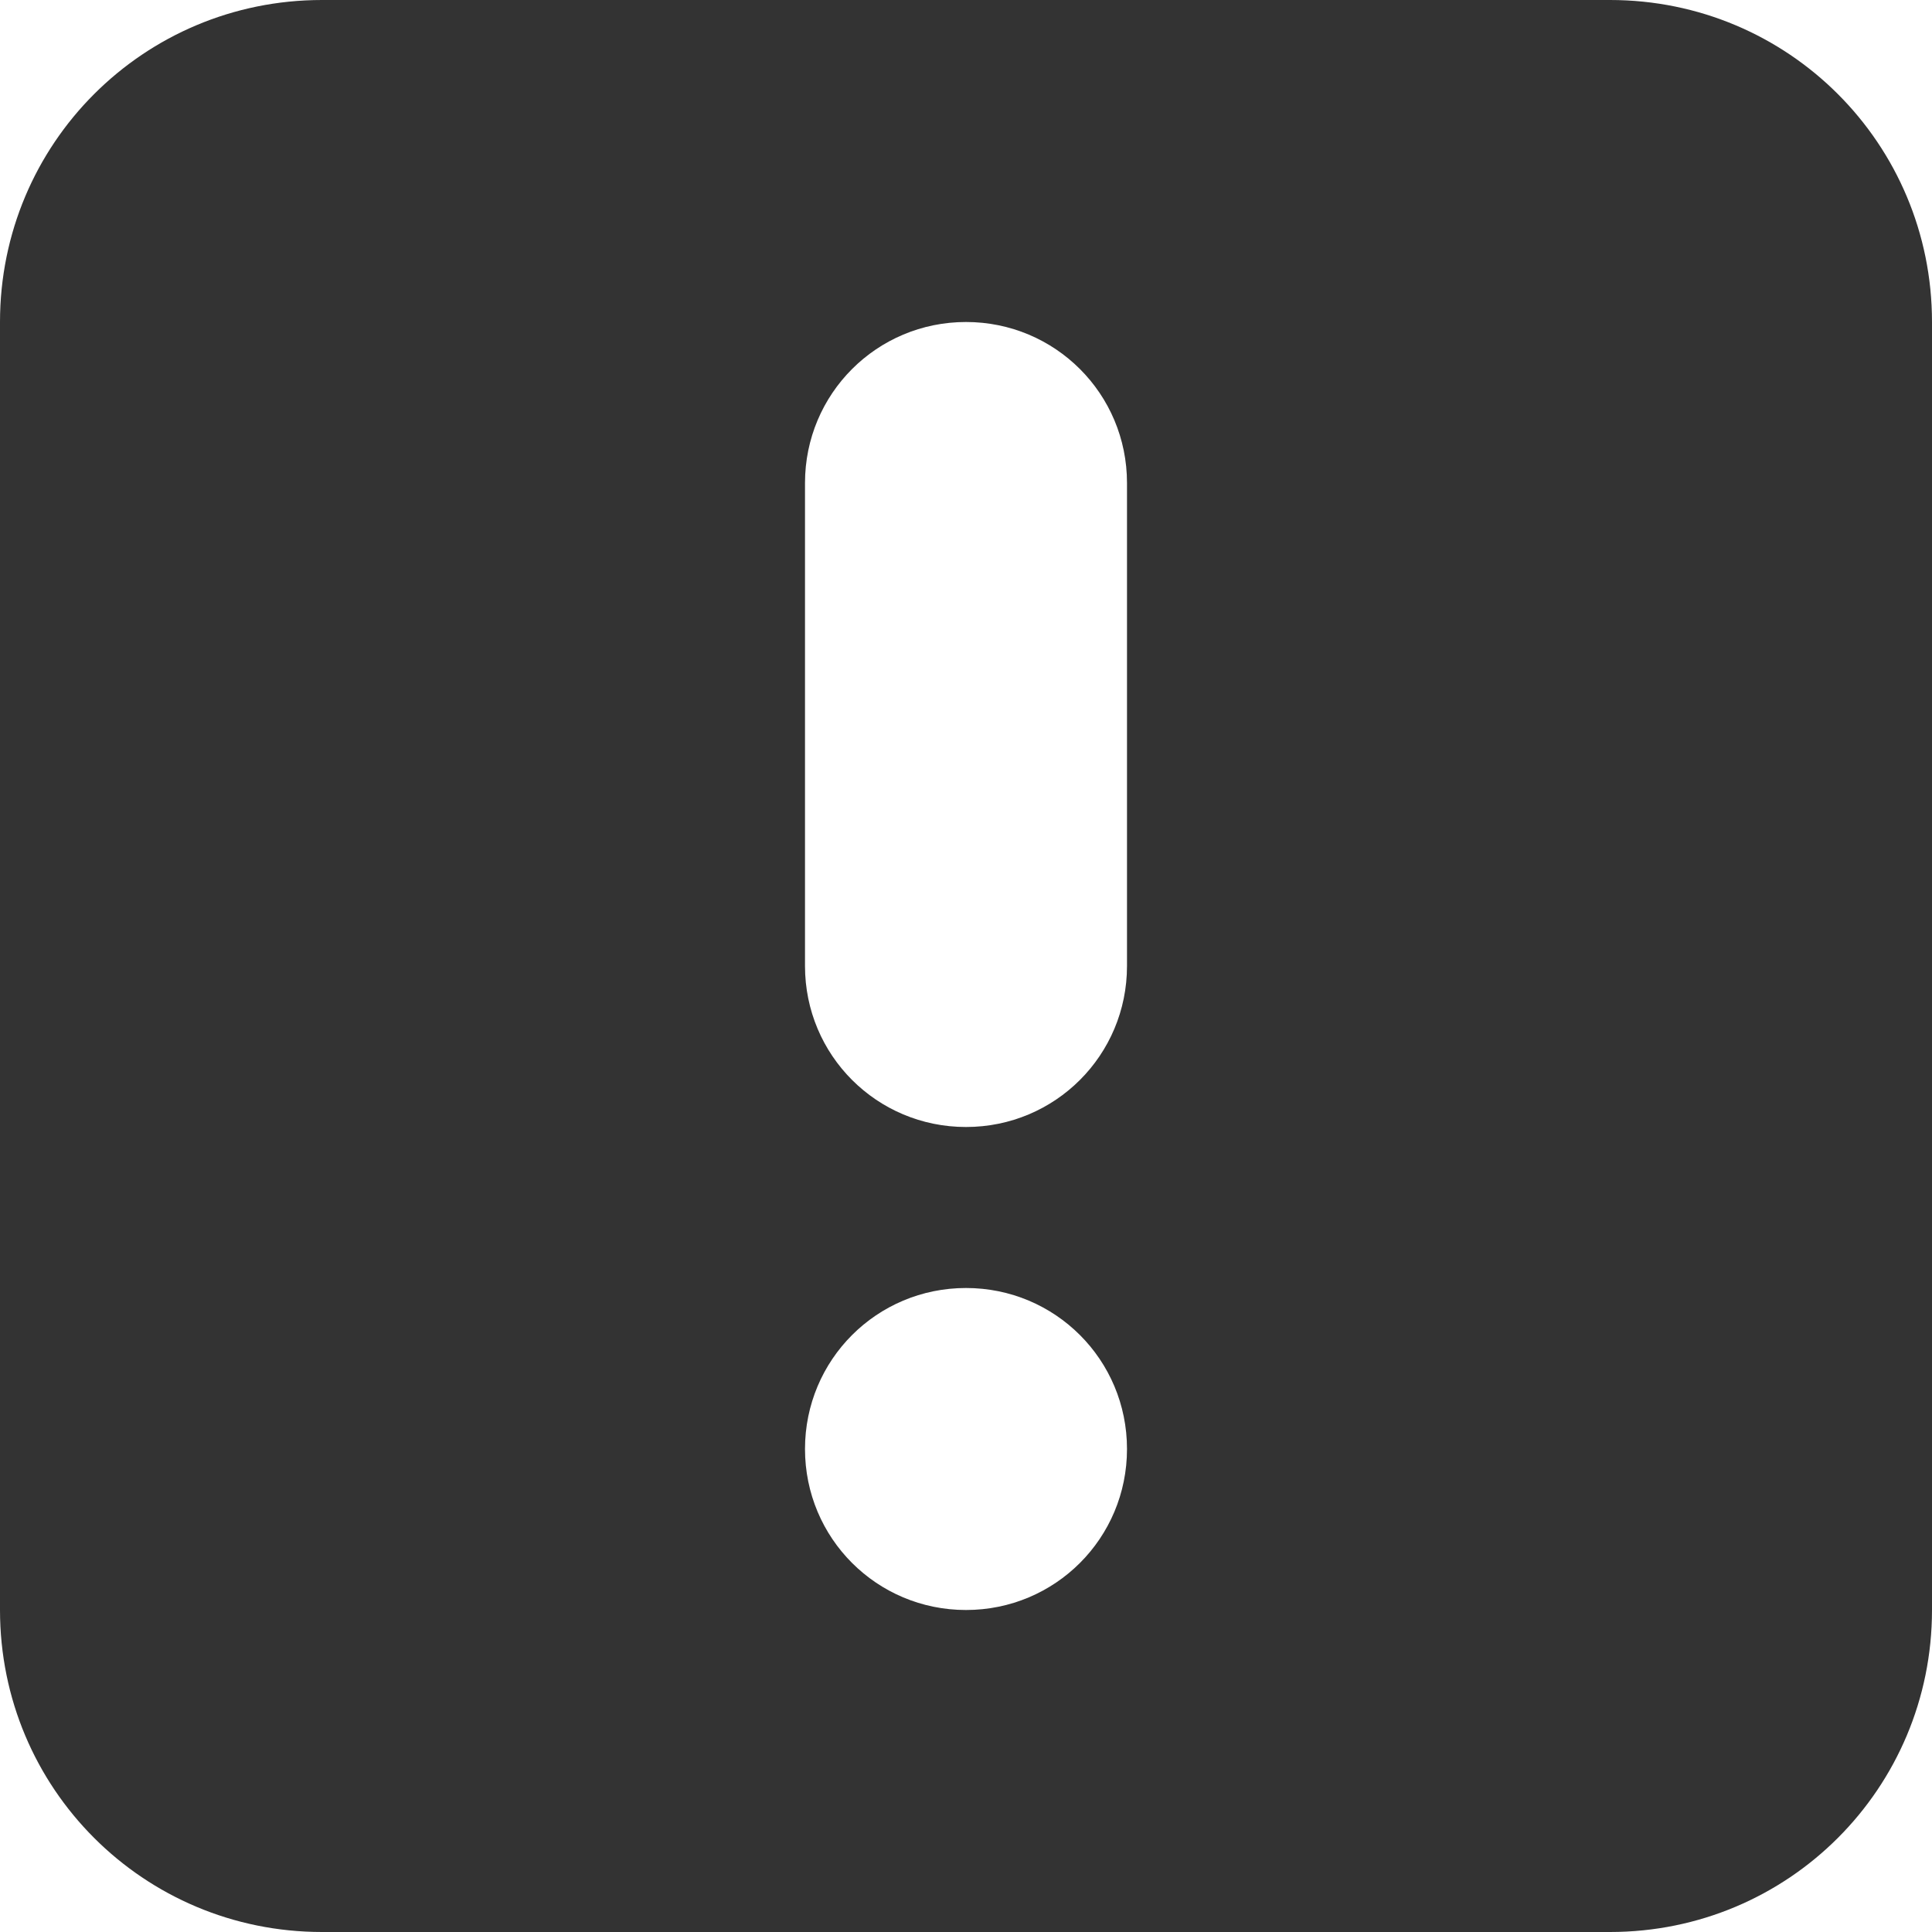
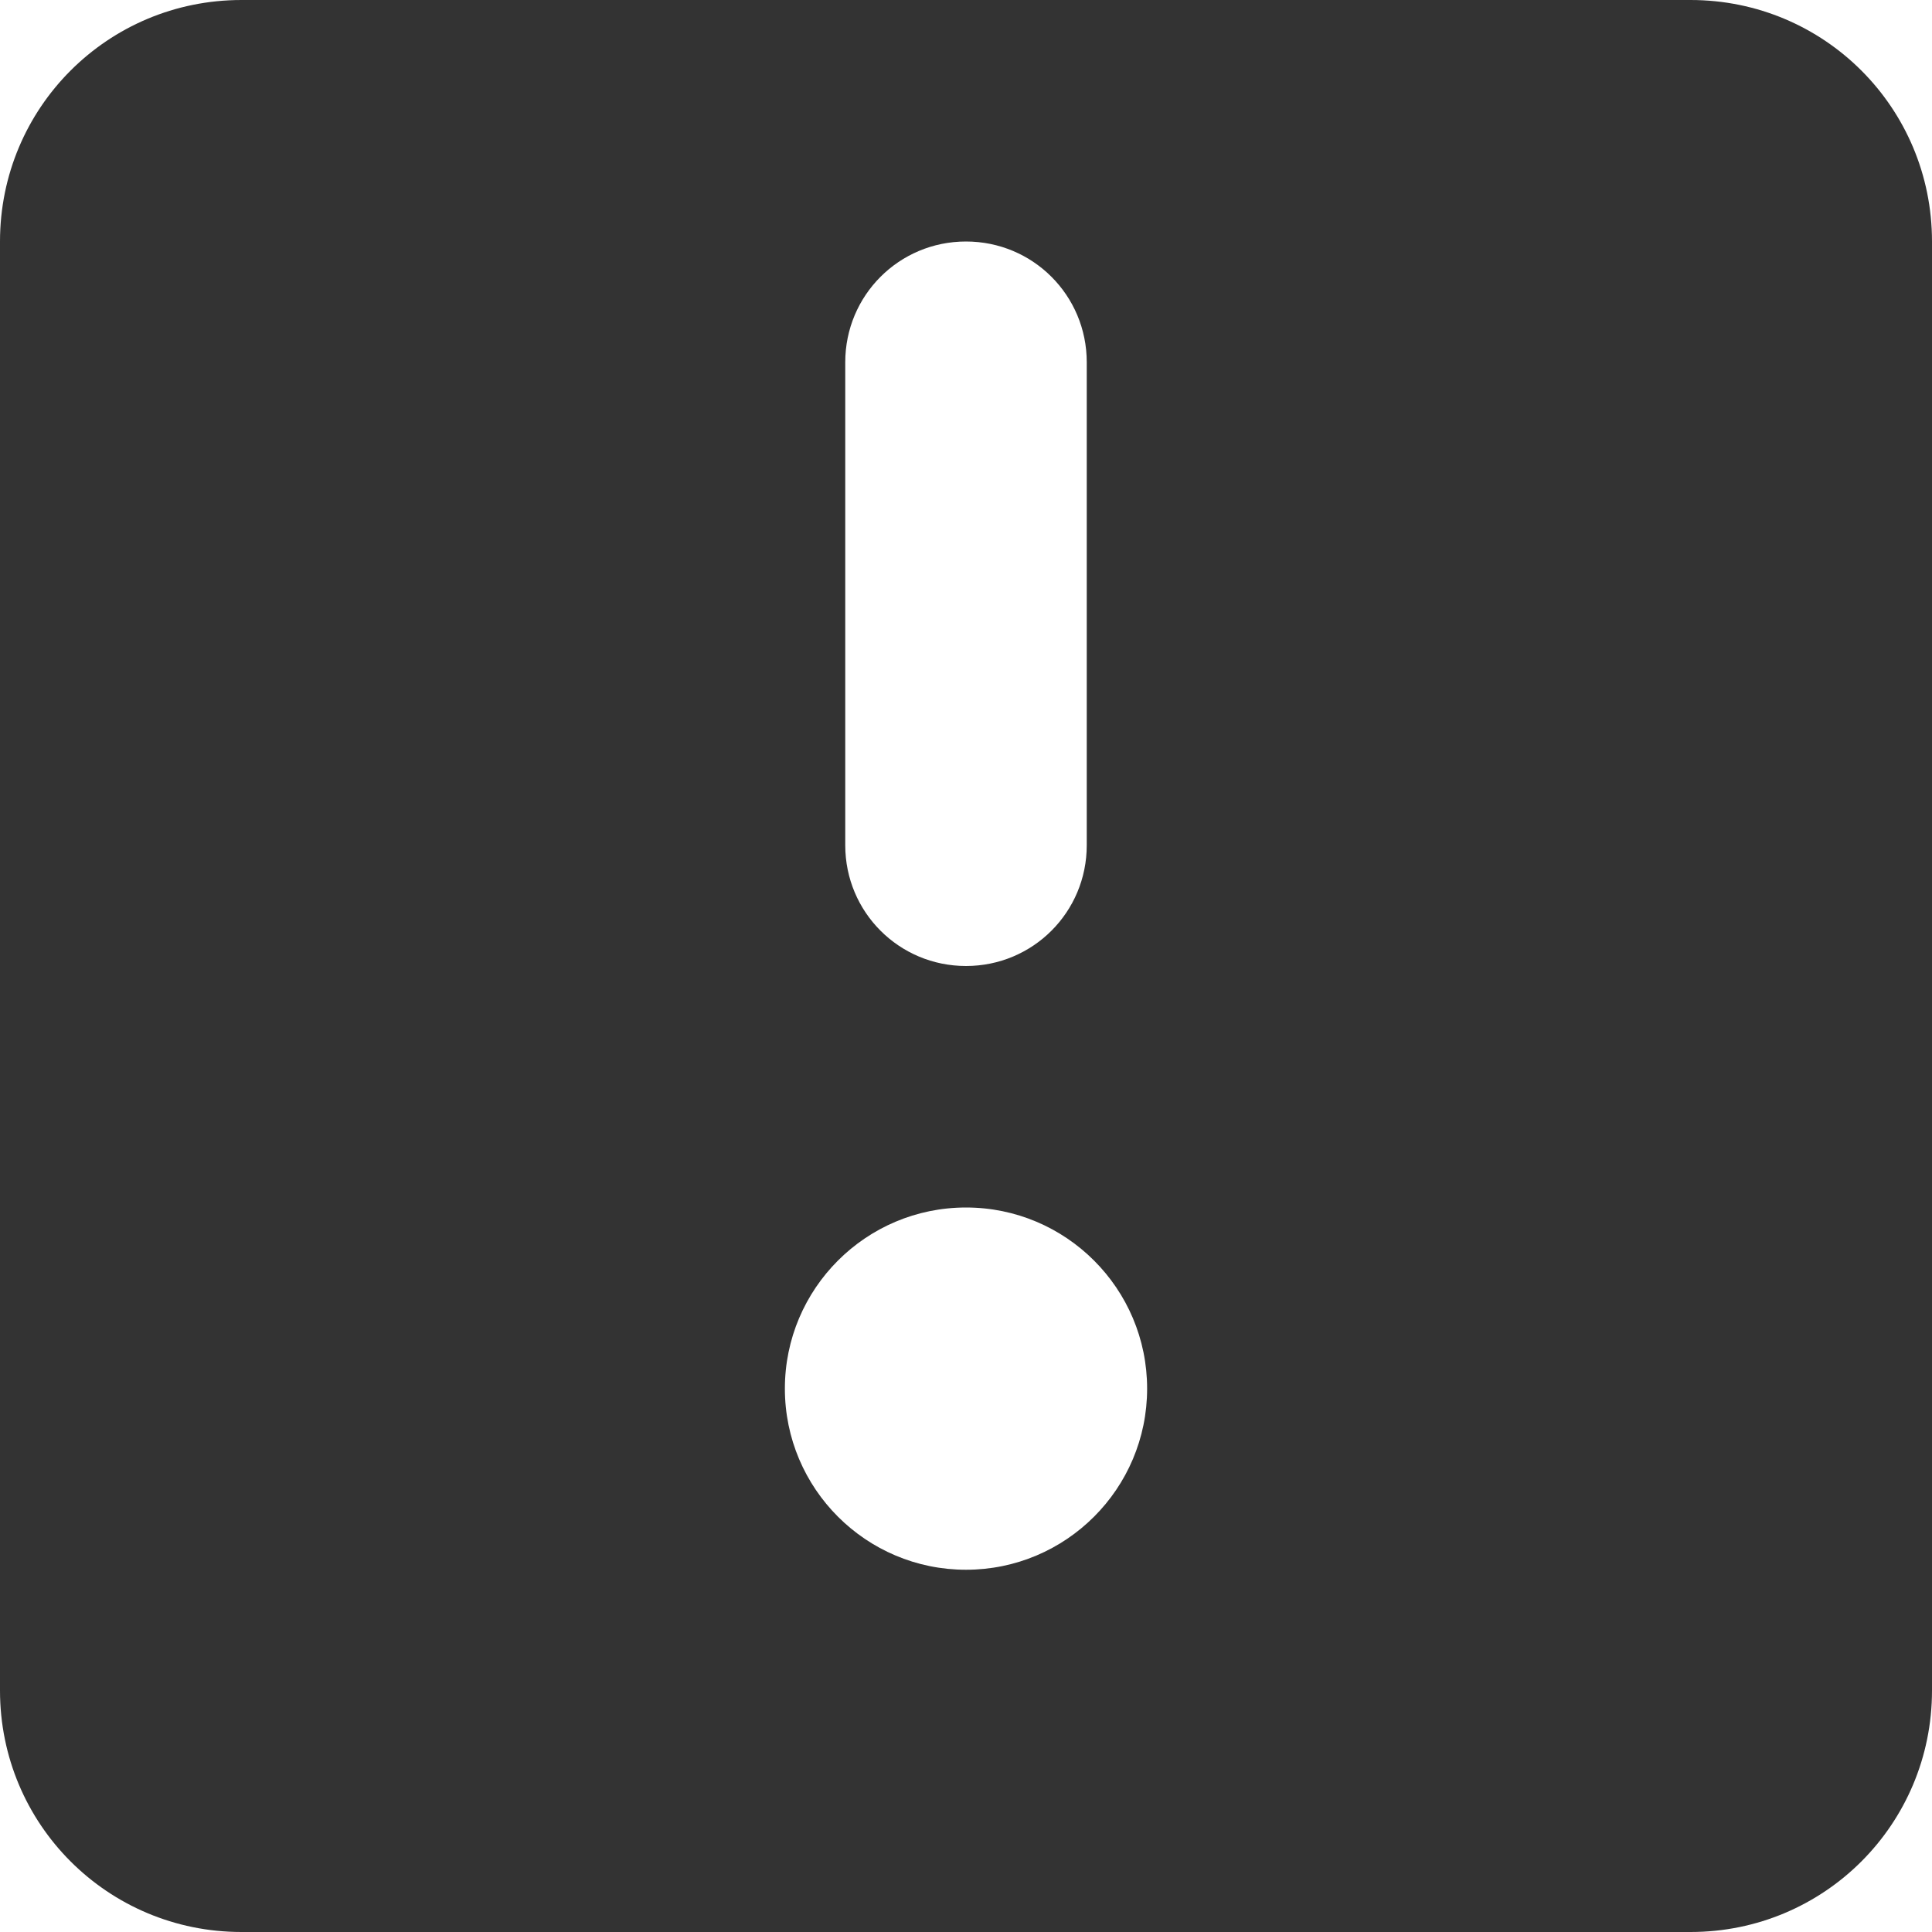
- <svg xmlns="http://www.w3.org/2000/svg" id="svg3864" version="1.1" width="12" height="12">
+ <svg xmlns="http://www.w3.org/2000/svg" id="svg3864" version="1.1" width="16" height="16">
  <defs id="defs3868" />
-   <path style="color:#000000;fill:#333333;fill-opacity:1;fill-rule:nonzero;stroke:none;stroke-width:1;marker:none;visibility:visible;display:inline;overflow:visible;enable-background:accumulate" d="M 2 0 C 0.892 0 0 0.892 0 2 L 0 10 C 0 11.108 0.892 12 2 12 L 10 12 C 11.108 12 12 11.108 12 10 L 12 2 C 12 0.892 11.108 0 10 0 L 2 0 z M 6 2 C 6.554 2 7 2.446 7 3 L 7 6 C 7 6.554 6.554 7 6 7 C 5.446 7 5 6.554 5 6 L 5 3 C 5 2.446 5.446 2 6 2 z M 6 8 C 6.554 8 7 8.446 7 9 C 7 9.554 6.554 10 6 10 C 5.446 10 5 9.554 5 9 C 5 8.446 5.446 8 6 8 z " id="rect3924-5" />
+   <path style="color:#000000;fill:#333333;fill-opacity:1;stroke:none;stroke-width:1;marker:none;visibility:visible;display:inline;overflow:visible;enable-background:accumulate" d="M 2 0 C 0.892 0 0 0.892 0 2 L 0 14 C 0 15.108 0.892 16 2 16 L 14 16 C 15.108 16 16 15.108 16 14 L 16 2 C 16 0.892 15.108 0 14 0 L 2 0 z M 8 2 C 8.554 2 9 2.446 9 3 L 9 7 C 9 7.554 8.554 8 8 8 C 7.446 8 7 7.554 7 7 L 7 3 C 7 2.446 7.446 2 8 2 z M 8 10 C 8.828 10 9.5 10.672 9.5 11.5 C 9.5 12.328 8.828 13 8 13 C 7.172 13 6.5 12.328 6.5 11.5 C 6.5 10.672 7.172 10 8 10 z " id="rect6103" />
</svg>
